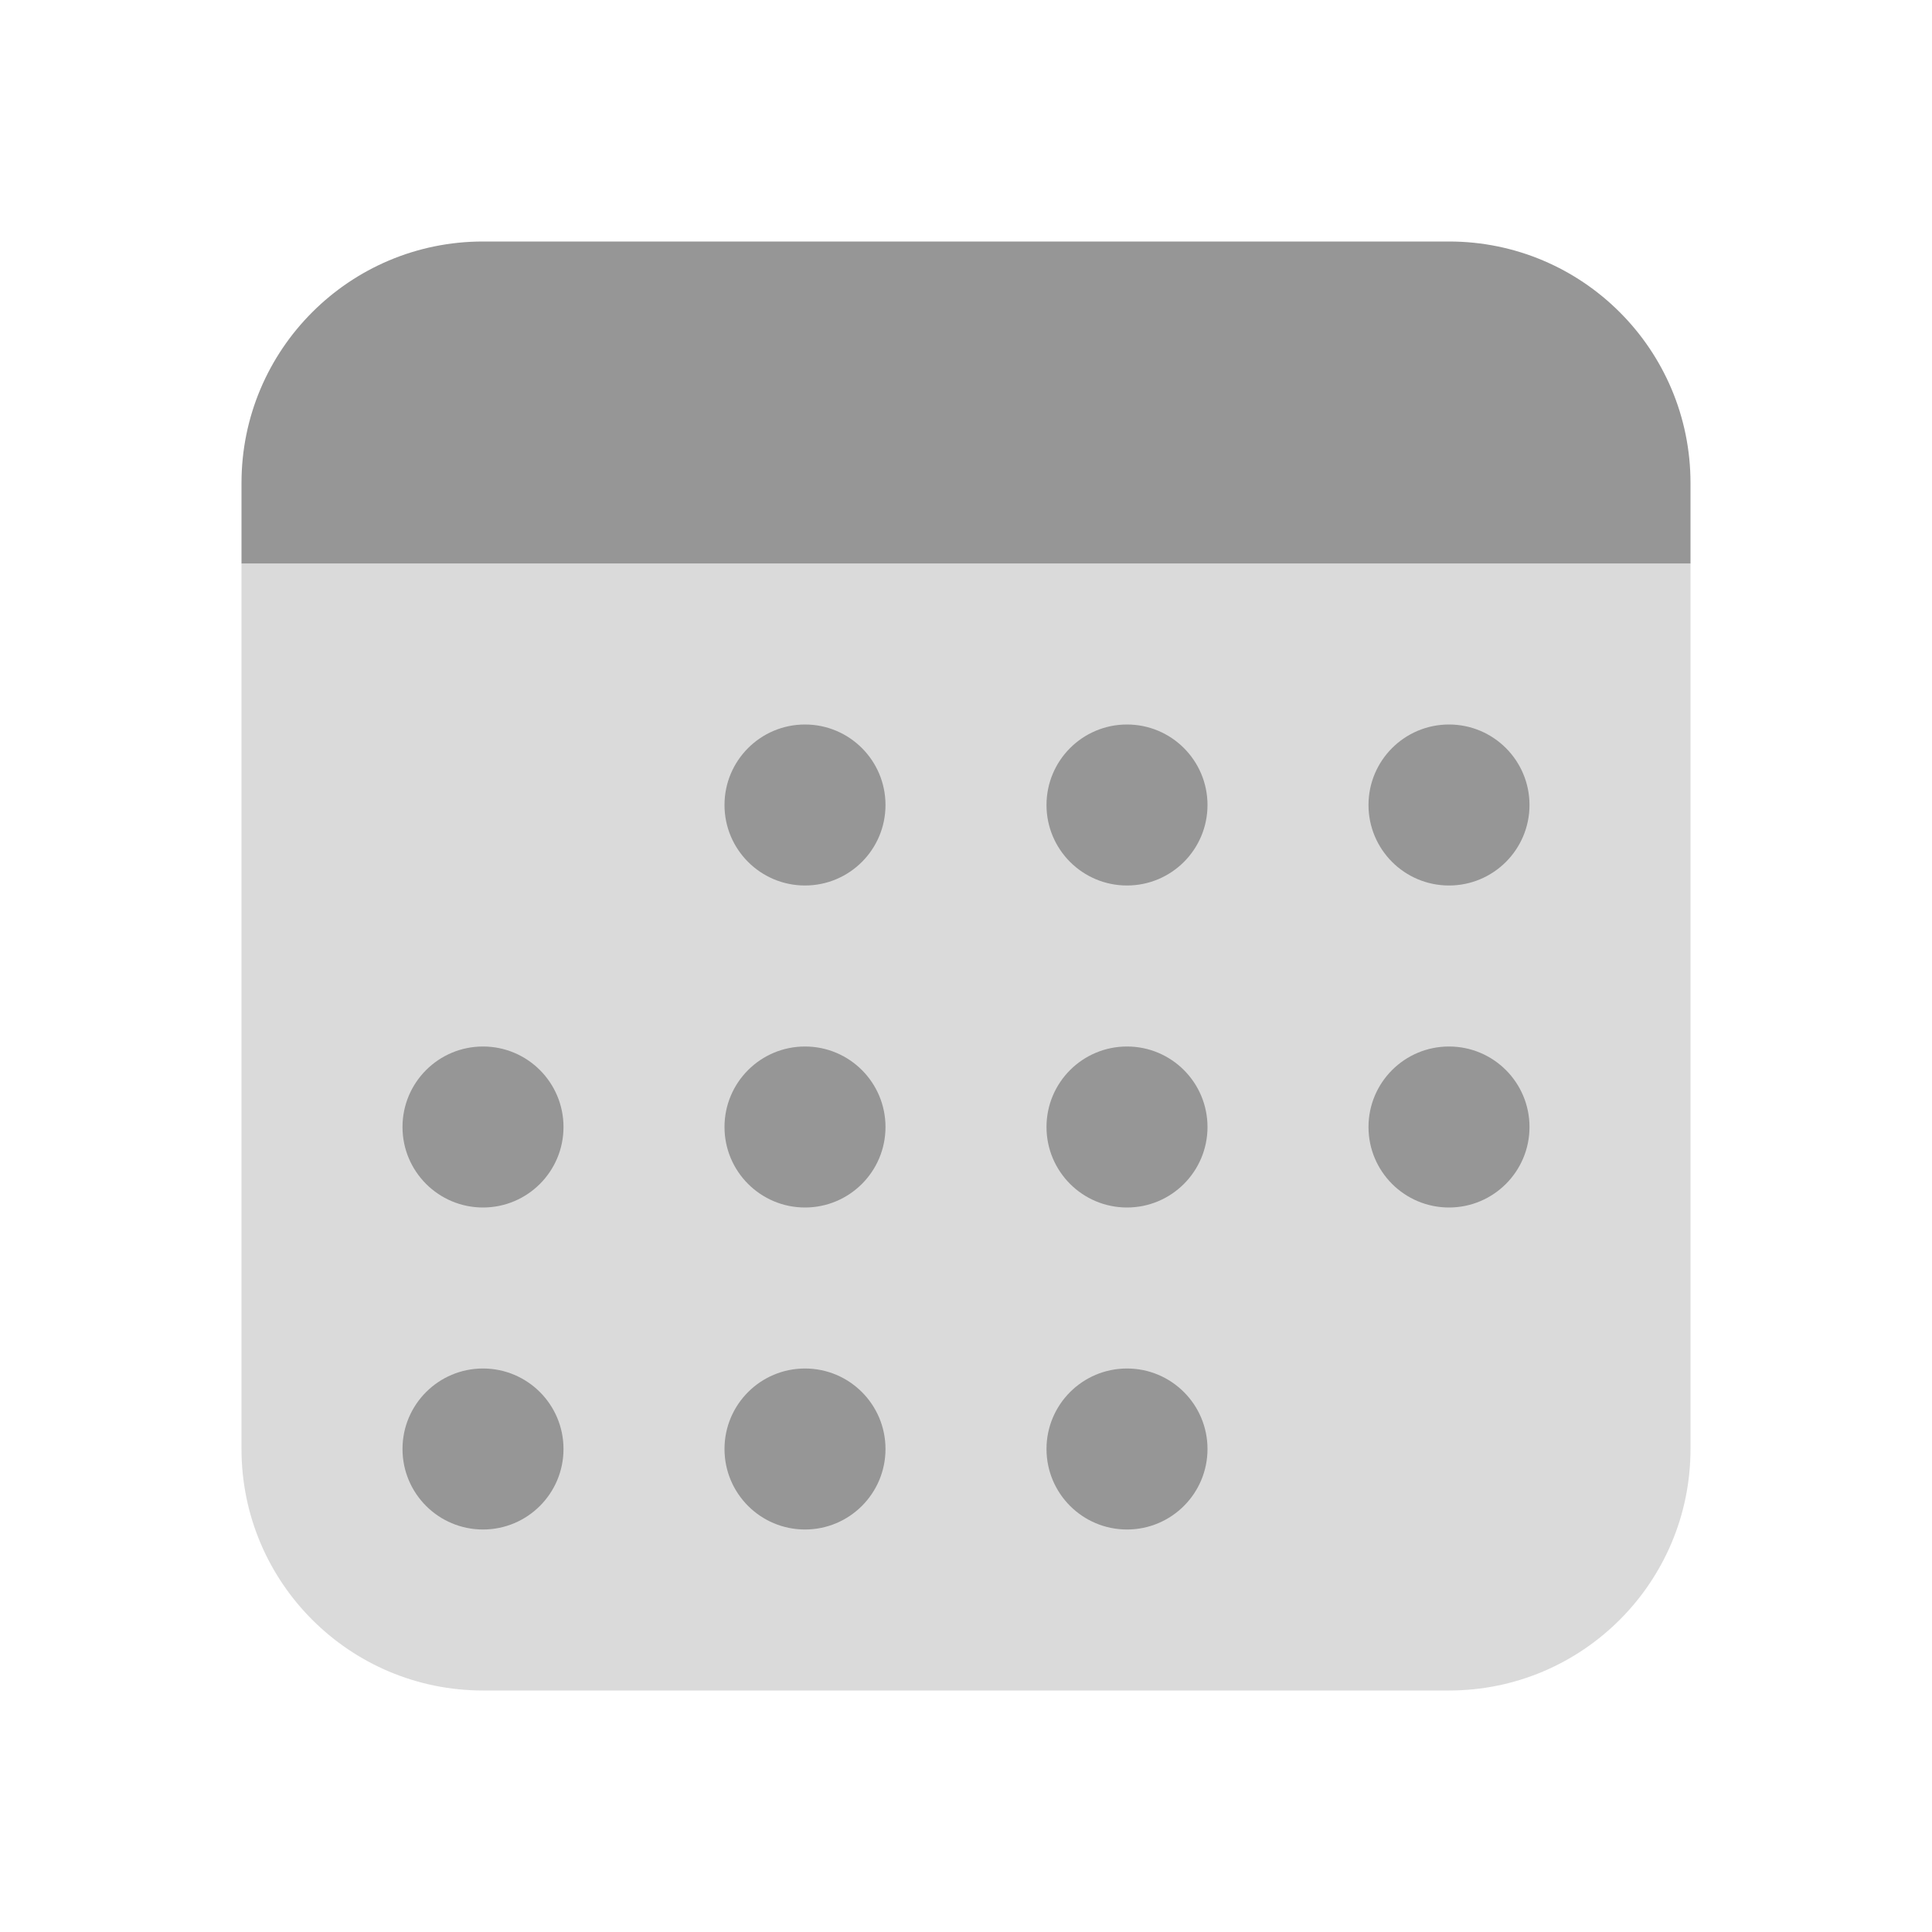
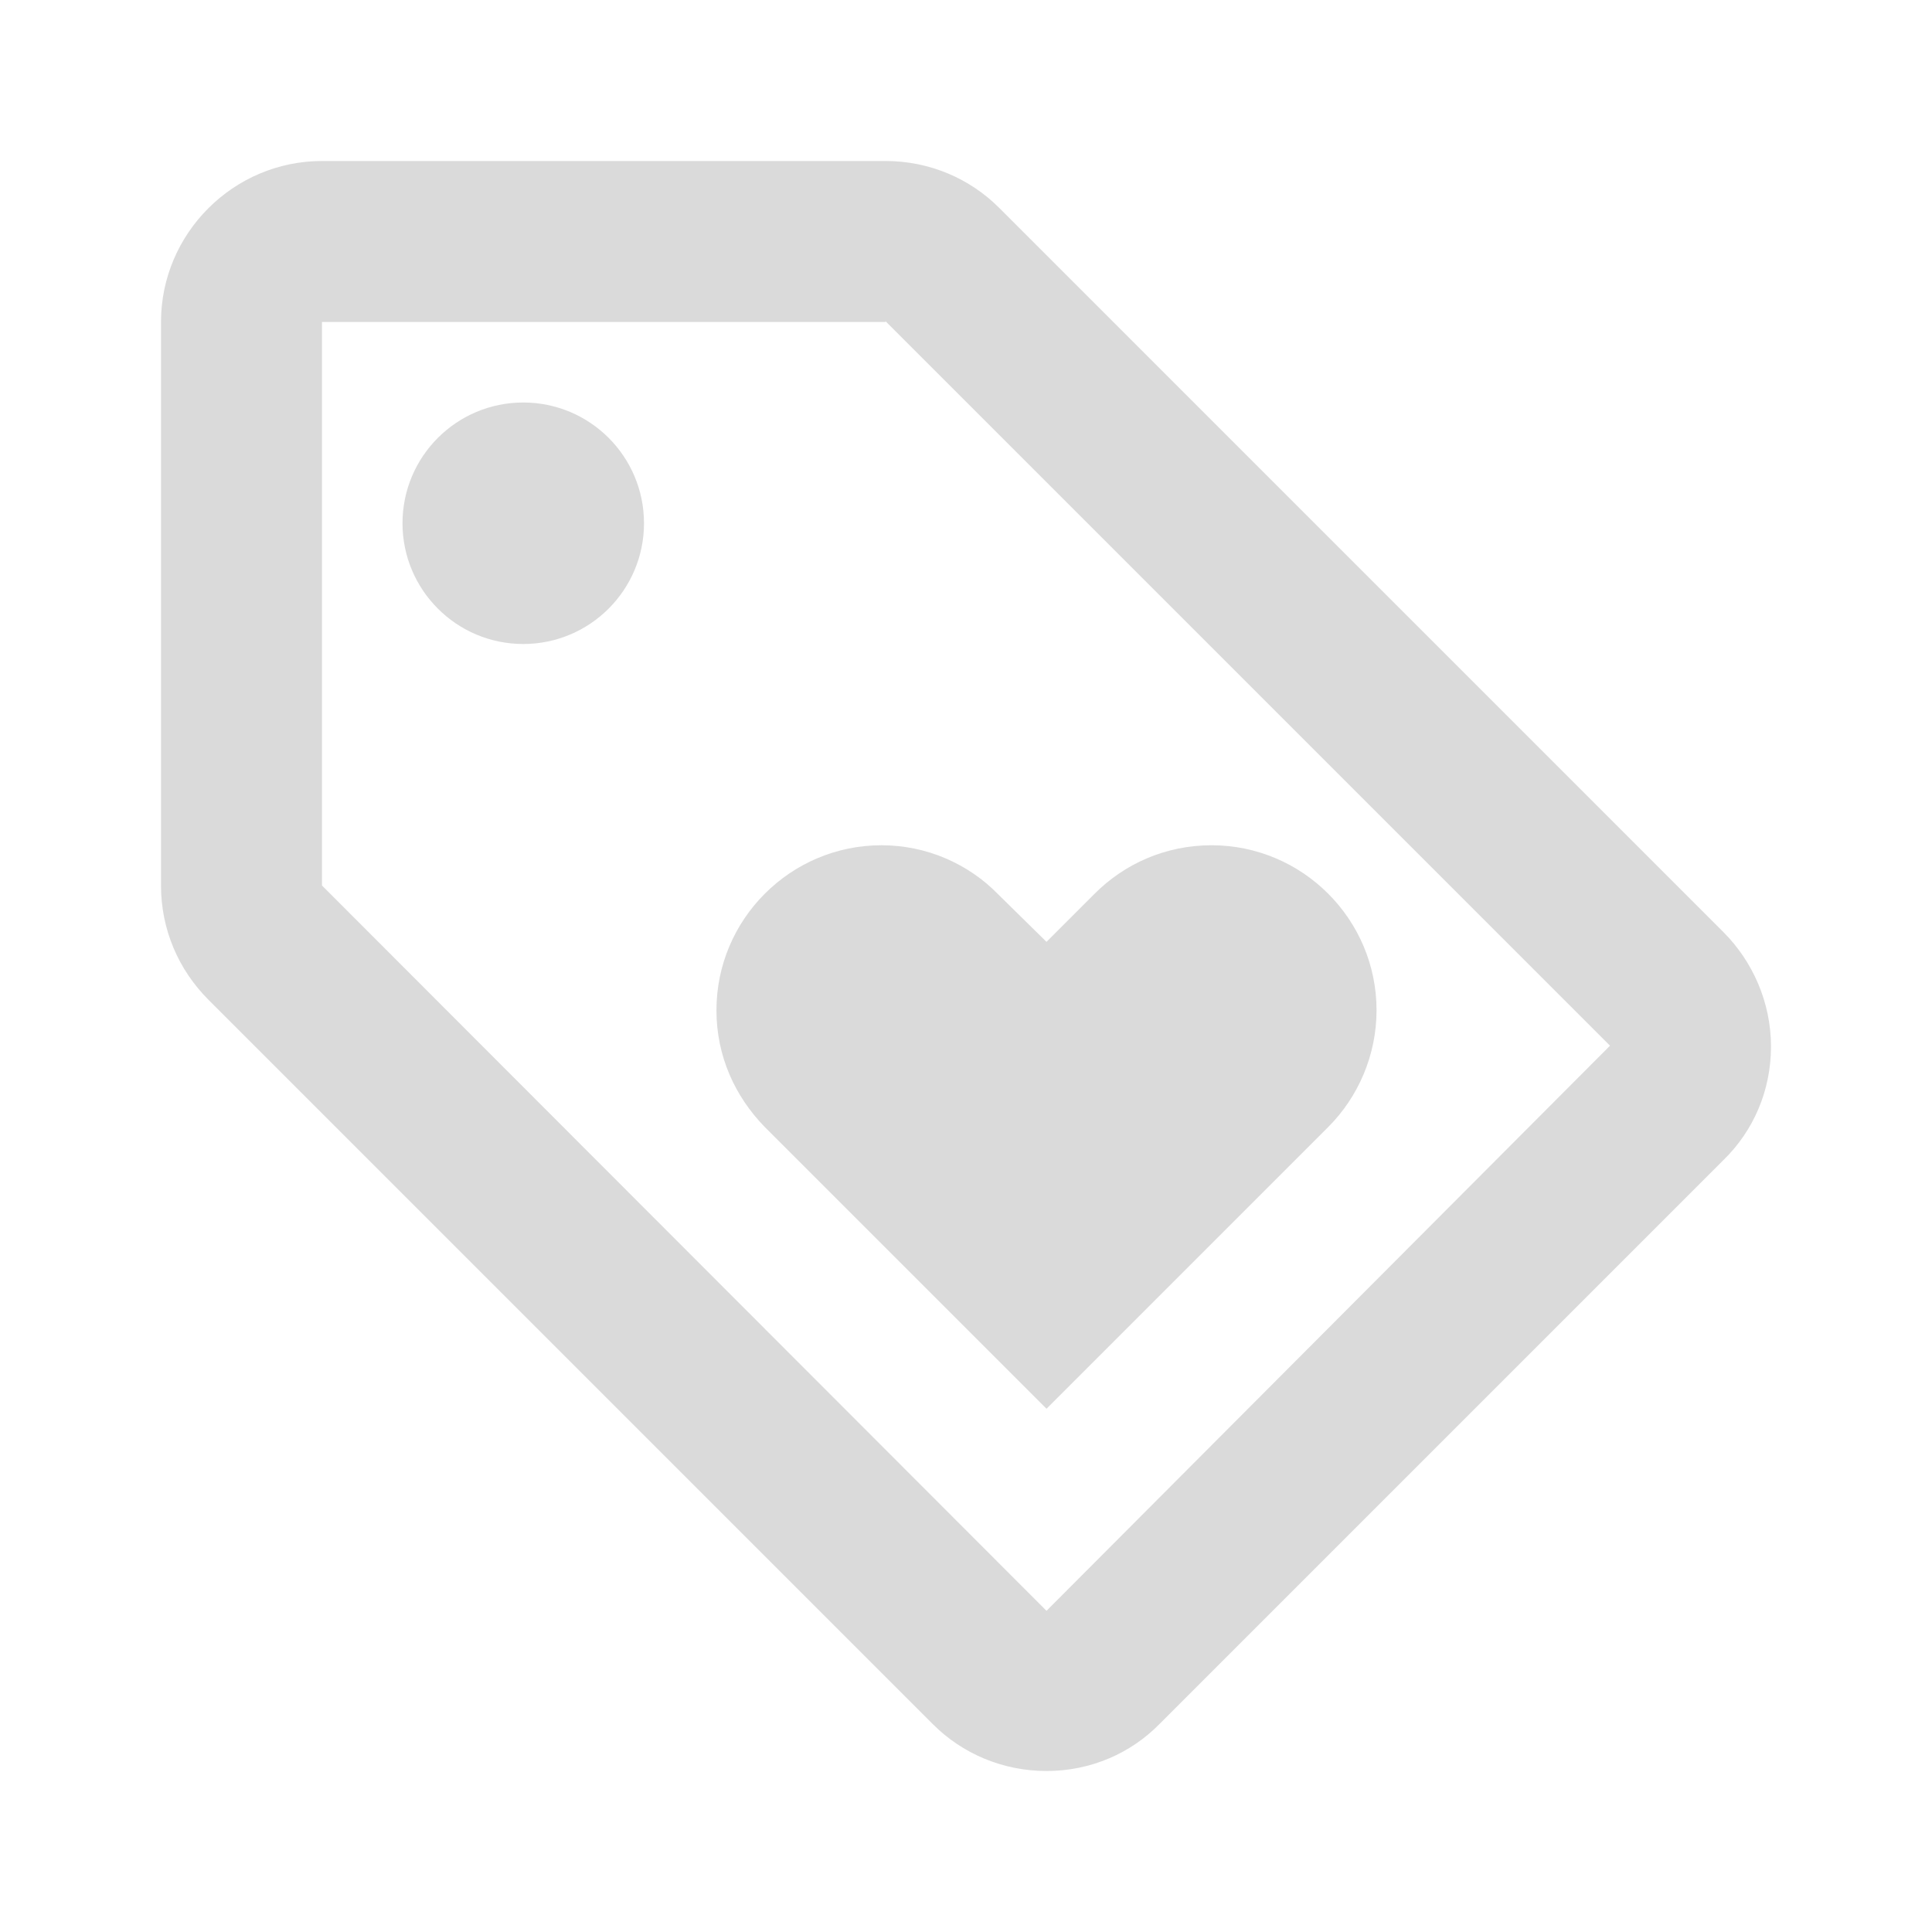
- <svg xmlns="http://www.w3.org/2000/svg" viewBox="0 0 24 24">
-   <path d="M18,21H6c-1.657,0-3-1.343-3-3V7h18v11C21,19.657,19.657,21,18,21z" opacity=".35" fill="#969696" />
-   <path d="M18,3H6C4.343,3,3,4.343,3,6v1h18V6C21,4.343,19.657,3,18,3z" fill="#969696" />
-   <circle cx="14" cy="18" r="1" fill="#969696" />
-   <circle cx="10" cy="18" r="1" fill="#969696" />
-   <circle cx="6" cy="18" r="1" fill="#969696" />
-   <circle cx="6" cy="14" r="1" fill="#969696" />
-   <circle cx="10" cy="14" r="1" fill="#969696" />
-   <circle cx="14" cy="14" r="1" fill="#969696" />
-   <circle cx="18" cy="14" r="1" fill="#969696" />
-   <circle cx="18" cy="10" r="1" fill="#969696" />
-   <circle cx="14" cy="10" r="1" fill="#969696" />
-   <circle cx="10" cy="10" r="1" fill="#969696" />
+ <svg xmlns="http://www.w3.org/2000/svg" viewBox="0 0 24 24" opacity=".35" fill="#969696" width="18px" height="18px">
+   <path d="M0 0h24v24H0V0z" fill="none" />
+   <path d="M21.41 11.58l-9-9C12.05 2.22 11.55 2 11 2H4c-1.1 0-2 .9-2 2v7c0 .55.22 1.05.59 1.42l9 9c.36.36.86.58 1.41.58s1.05-.22 1.41-.59l7-7c.37-.36.59-.86.59-1.41s-.23-1.06-.59-1.42zM13 20.01L4 11V4h7v-.01l9 9-7 7.02z" />
+   <circle cx="6.5" cy="6.5" r="1.5" />
+   <path d="M8.9 12.55c0 .57.23 1.07.6 1.45l3.5 3.5 3.5-3.5c.37-.37.6-.89.6-1.45 0-1.13-.92-2.05-2.05-2.05-.57 0-1.08.23-1.45.6l-.6.6-.6-.59c-.37-.38-.89-.61-1.45-.61-1.13 0-2.05.92-2.05 2.05z" />
</svg>
